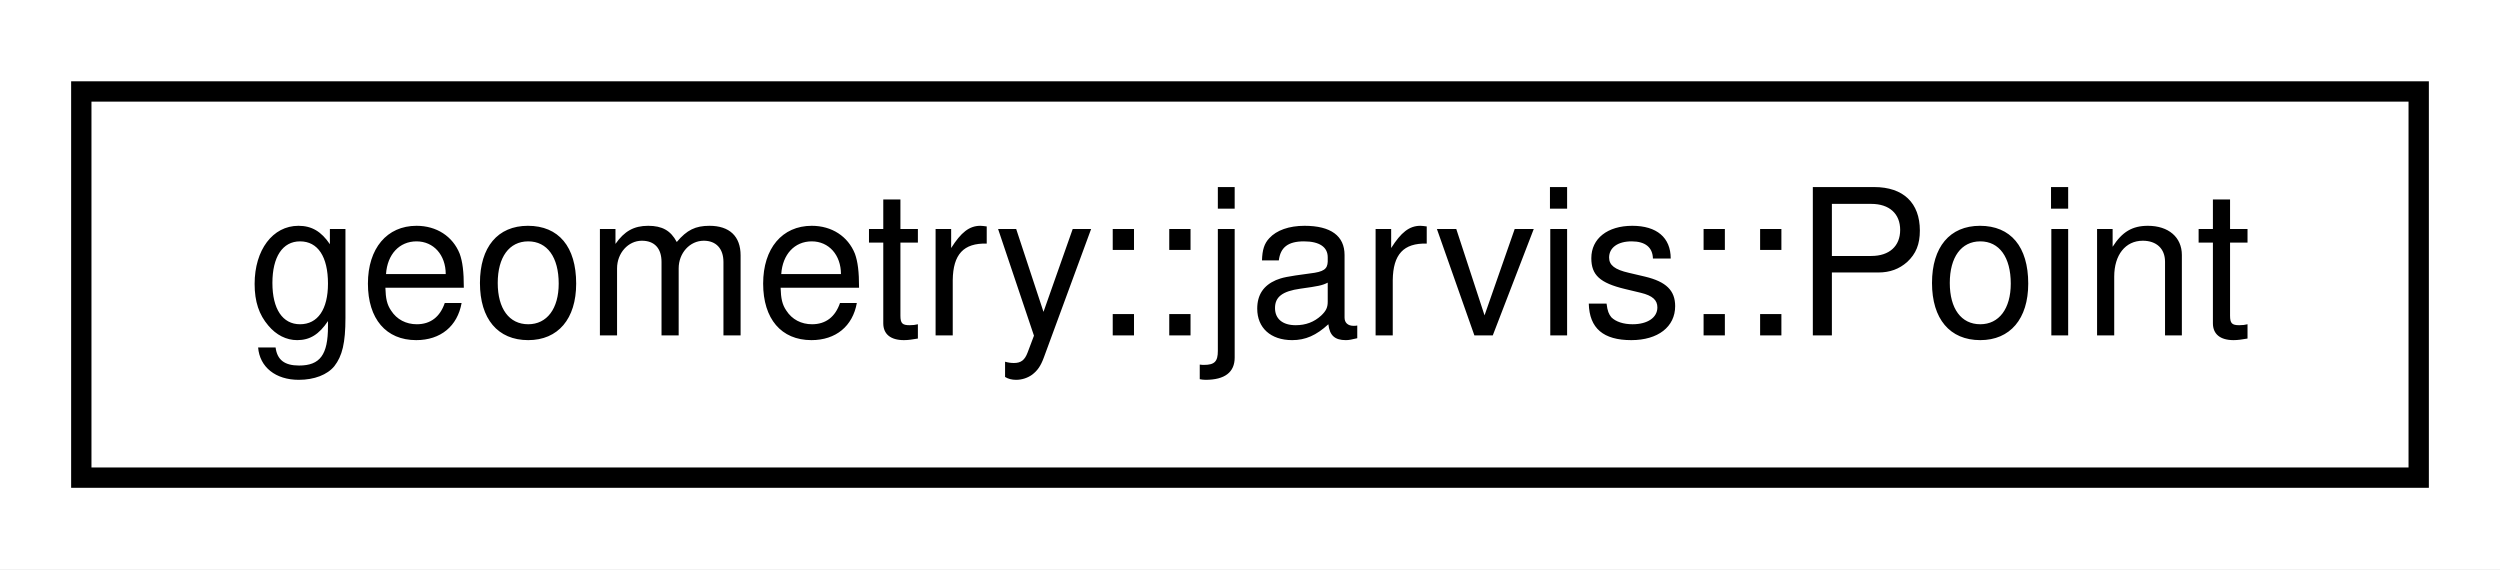
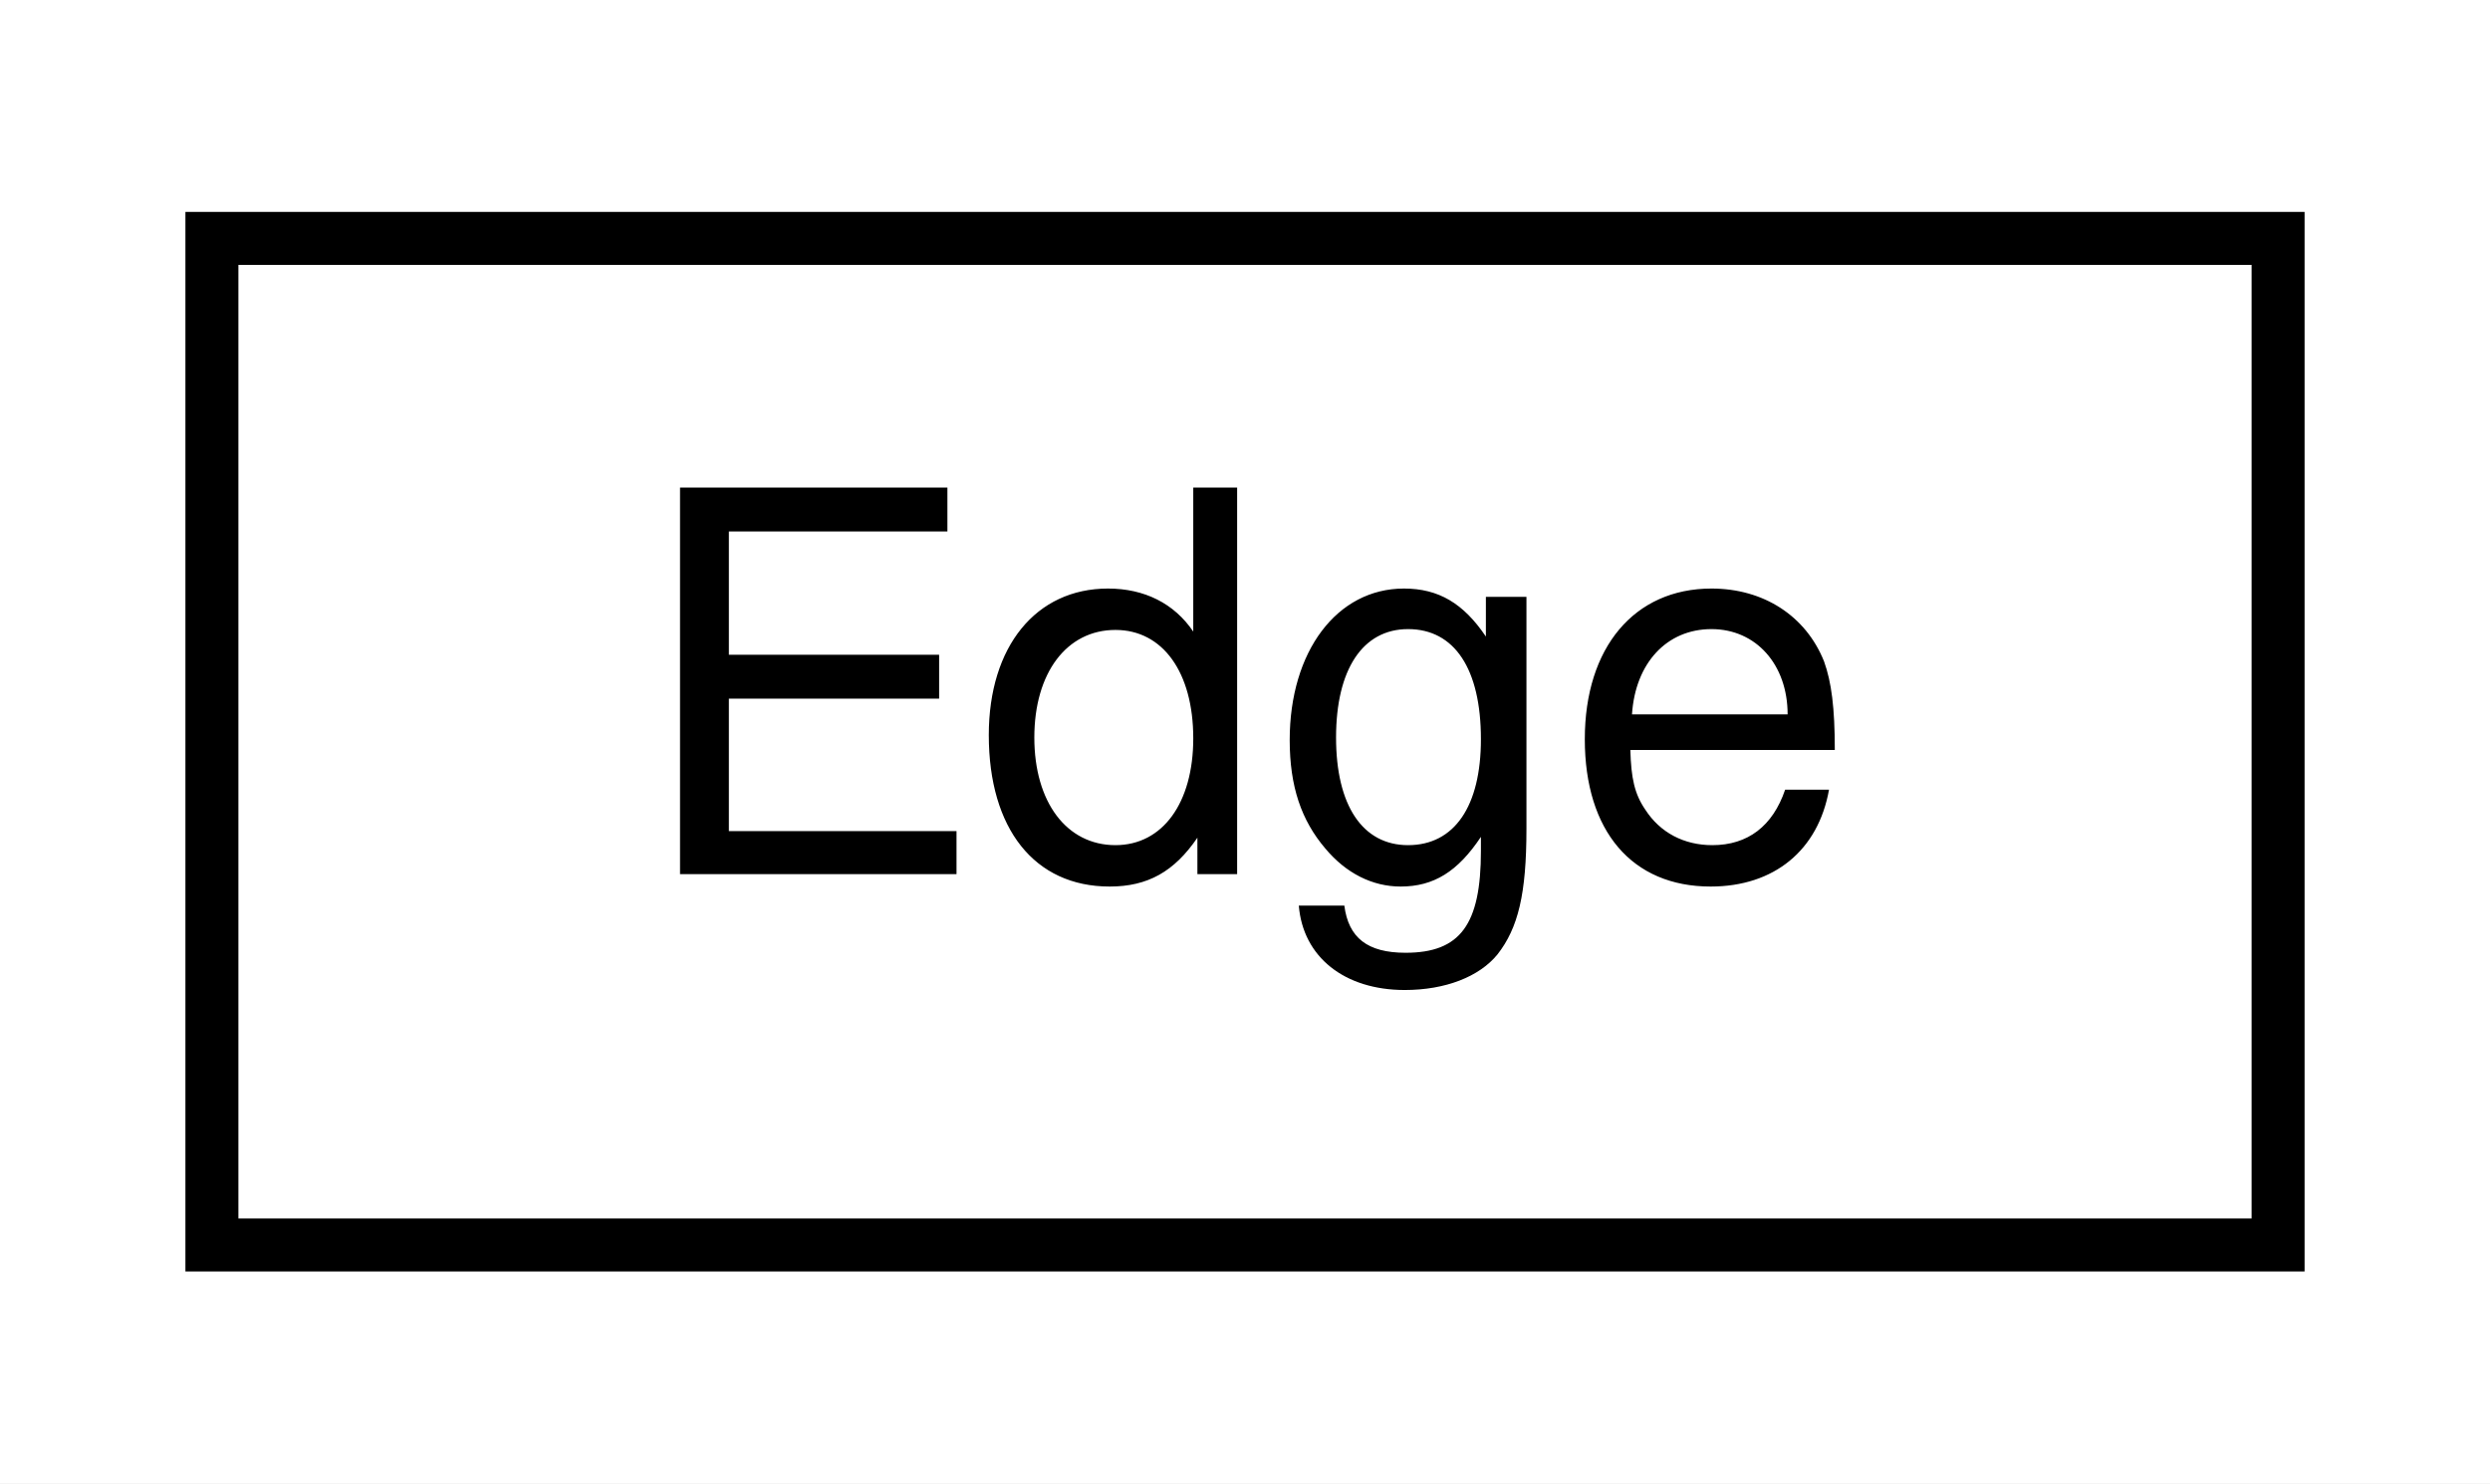
- <svg xmlns="http://www.w3.org/2000/svg" xmlns:xlink="http://www.w3.org/1999/xlink" width="123pt" height="28pt" viewBox="0.00 0.00 123.00 28.00">
+ <svg xmlns="http://www.w3.org/2000/svg" xmlns:xlink="http://www.w3.org/1999/xlink" width="47pt" height="28pt" viewBox="0.00 0.00 47.00 28.00">
  <g id="graph0" class="graph" transform="scale(1 1) rotate(0) translate(4 24)">
-     <polygon fill="white" stroke="transparent" points="-4,4 -4,-24 119,-24 119,4 -4,4" />
+     <polygon fill="white" stroke="transparent" points="-4,4 -4,-24 43,-24 43,4 -4,4" />
    <g id="node1" class="node">
      <g id="a_node1">
-         <a xlink:href="d9/d5a/structgeometry_1_1jarvis_1_1_point.html" target="_top" xlink:title=" ">
-           <polygon fill="white" stroke="black" points="0,-0.5 0,-19.5 115,-19.5 115,-0.5 0,-0.5" />
-           <text text-anchor="middle" x="57.5" y="-7.5" font-family="Helvetica,sans-Serif" font-size="10.00">geometry::jarvis::Point</text>
+         <a xlink:href="d7/d77/class_edge.html" target="_top" xlink:title=" ">
+           <polygon fill="white" stroke="black" points="0,-0.5 0,-19.5 39,-19.5 39,-0.5 0,-0.5" />
+           <text text-anchor="middle" x="19.5" y="-7.5" font-family="Helvetica,sans-Serif" font-size="10.00">Edge</text>
        </a>
      </g>
    </g>
  </g>
</svg>
